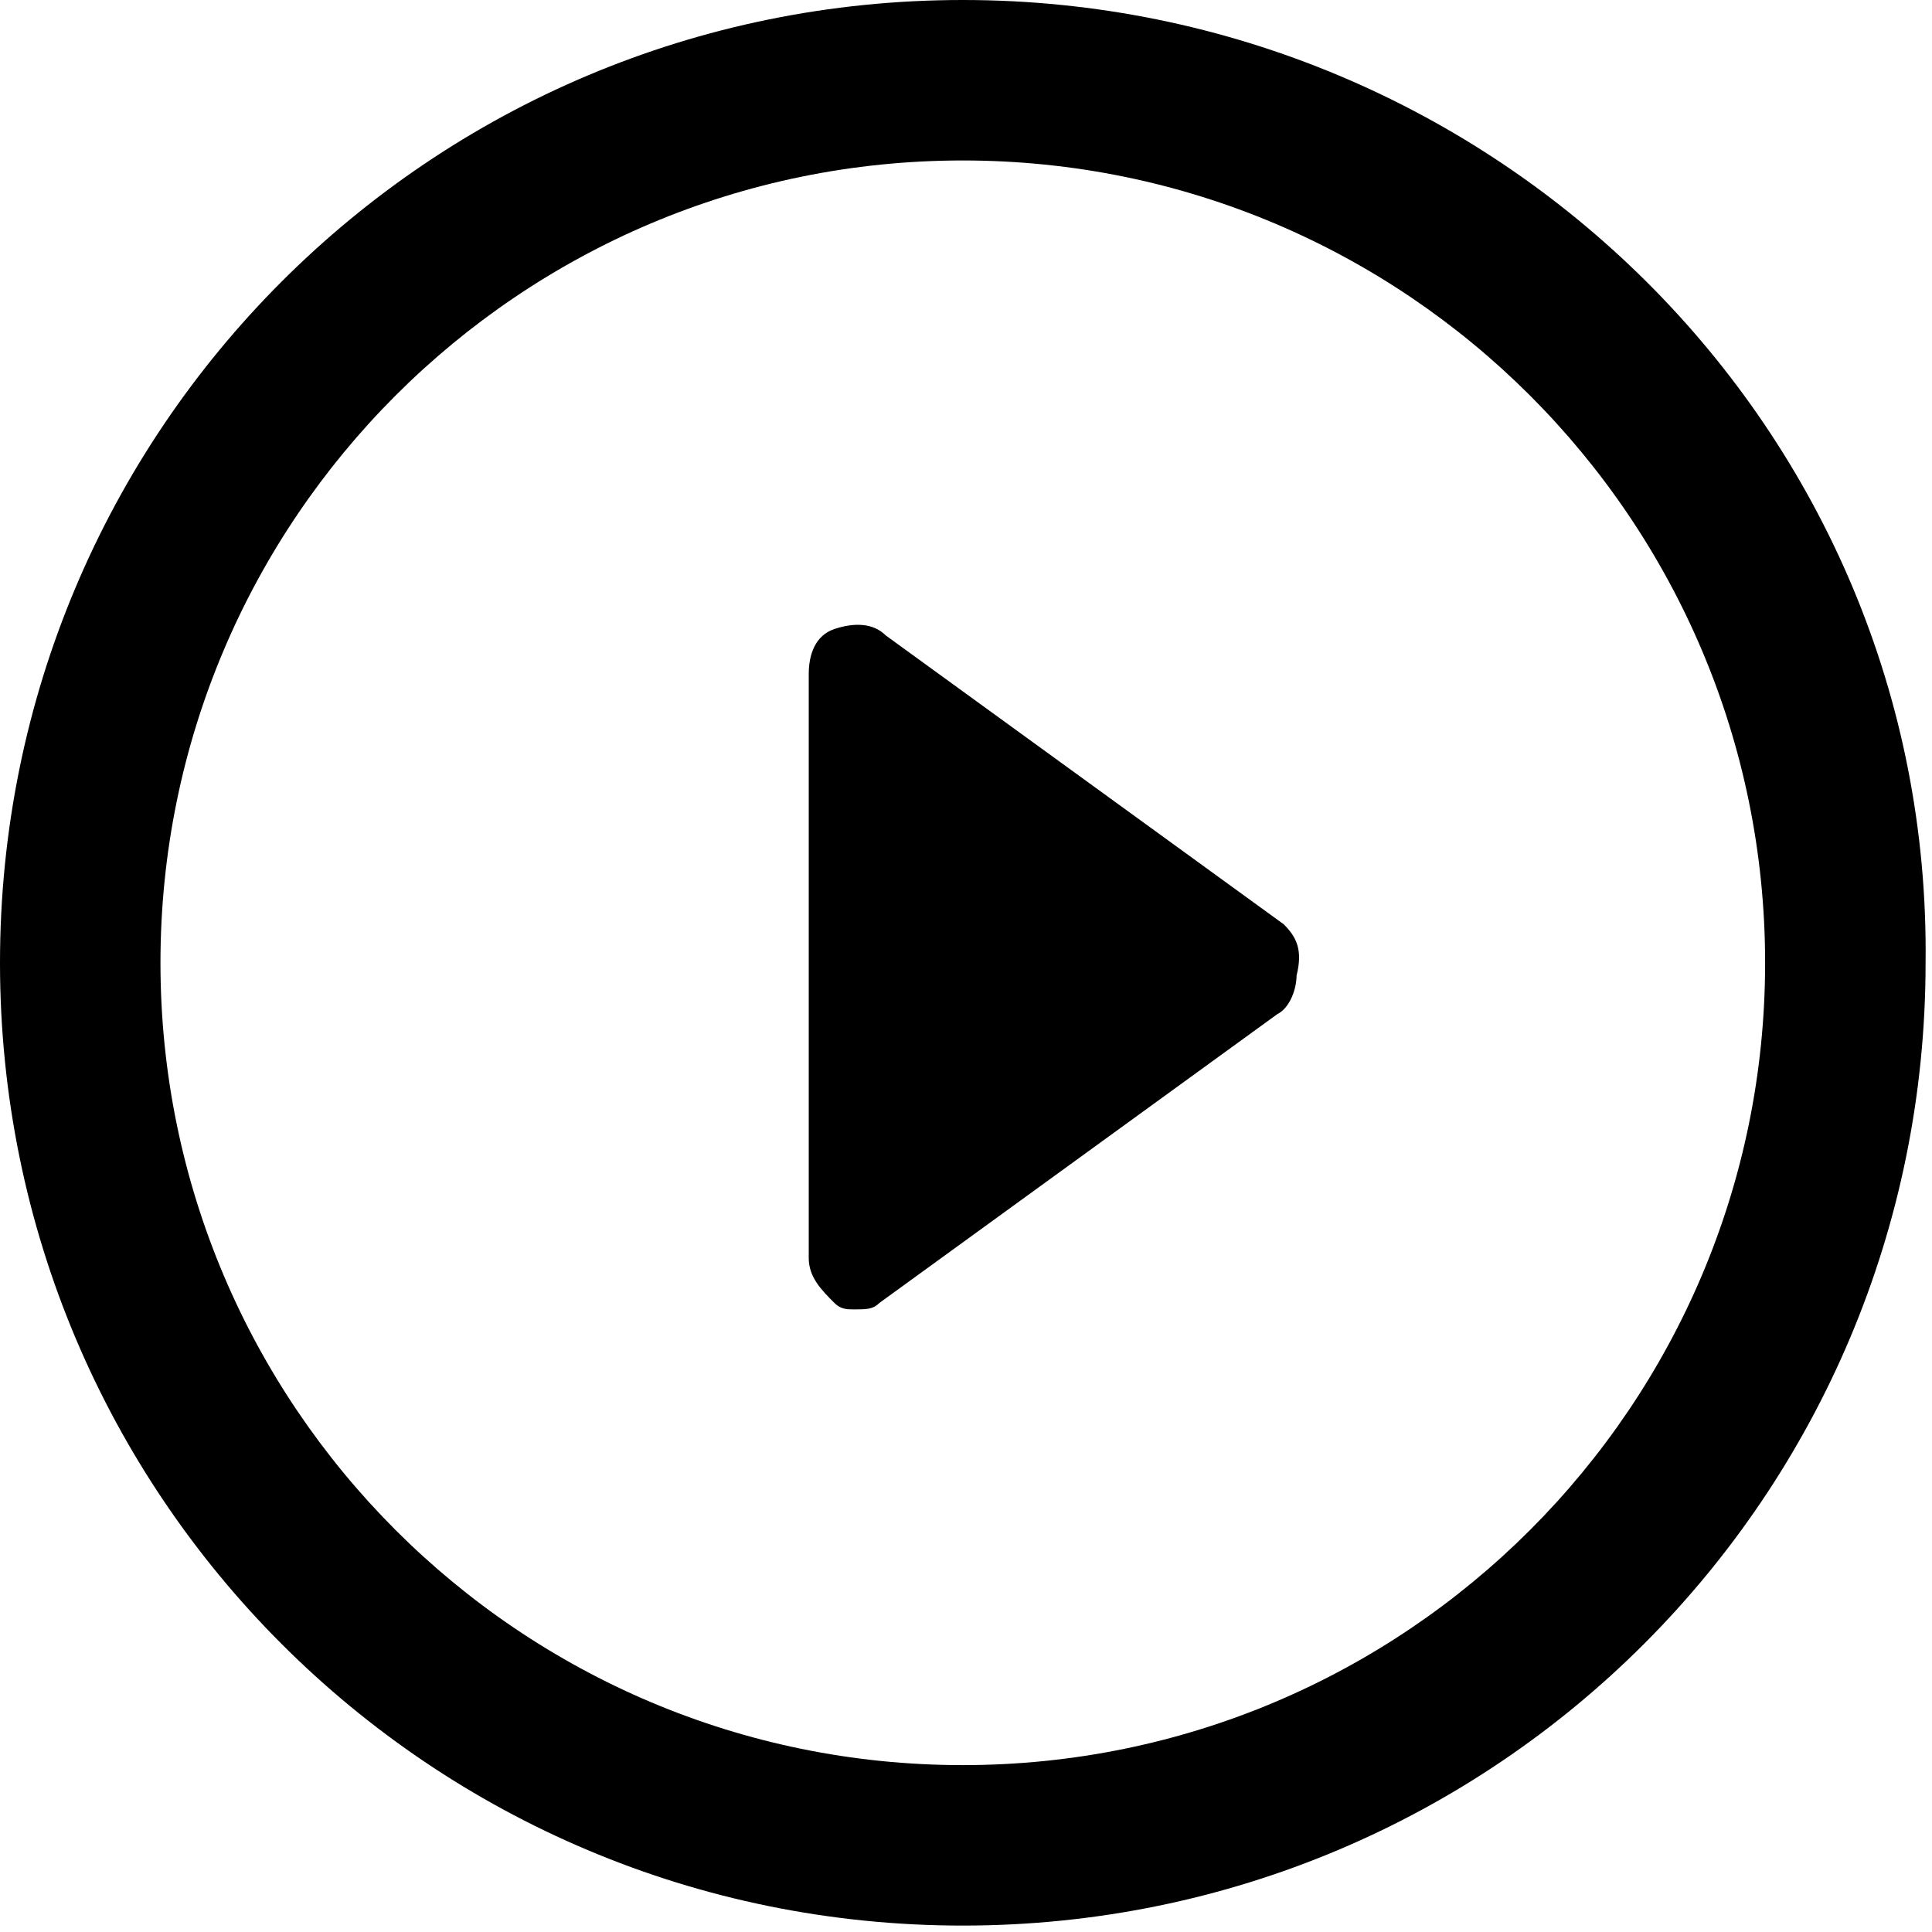
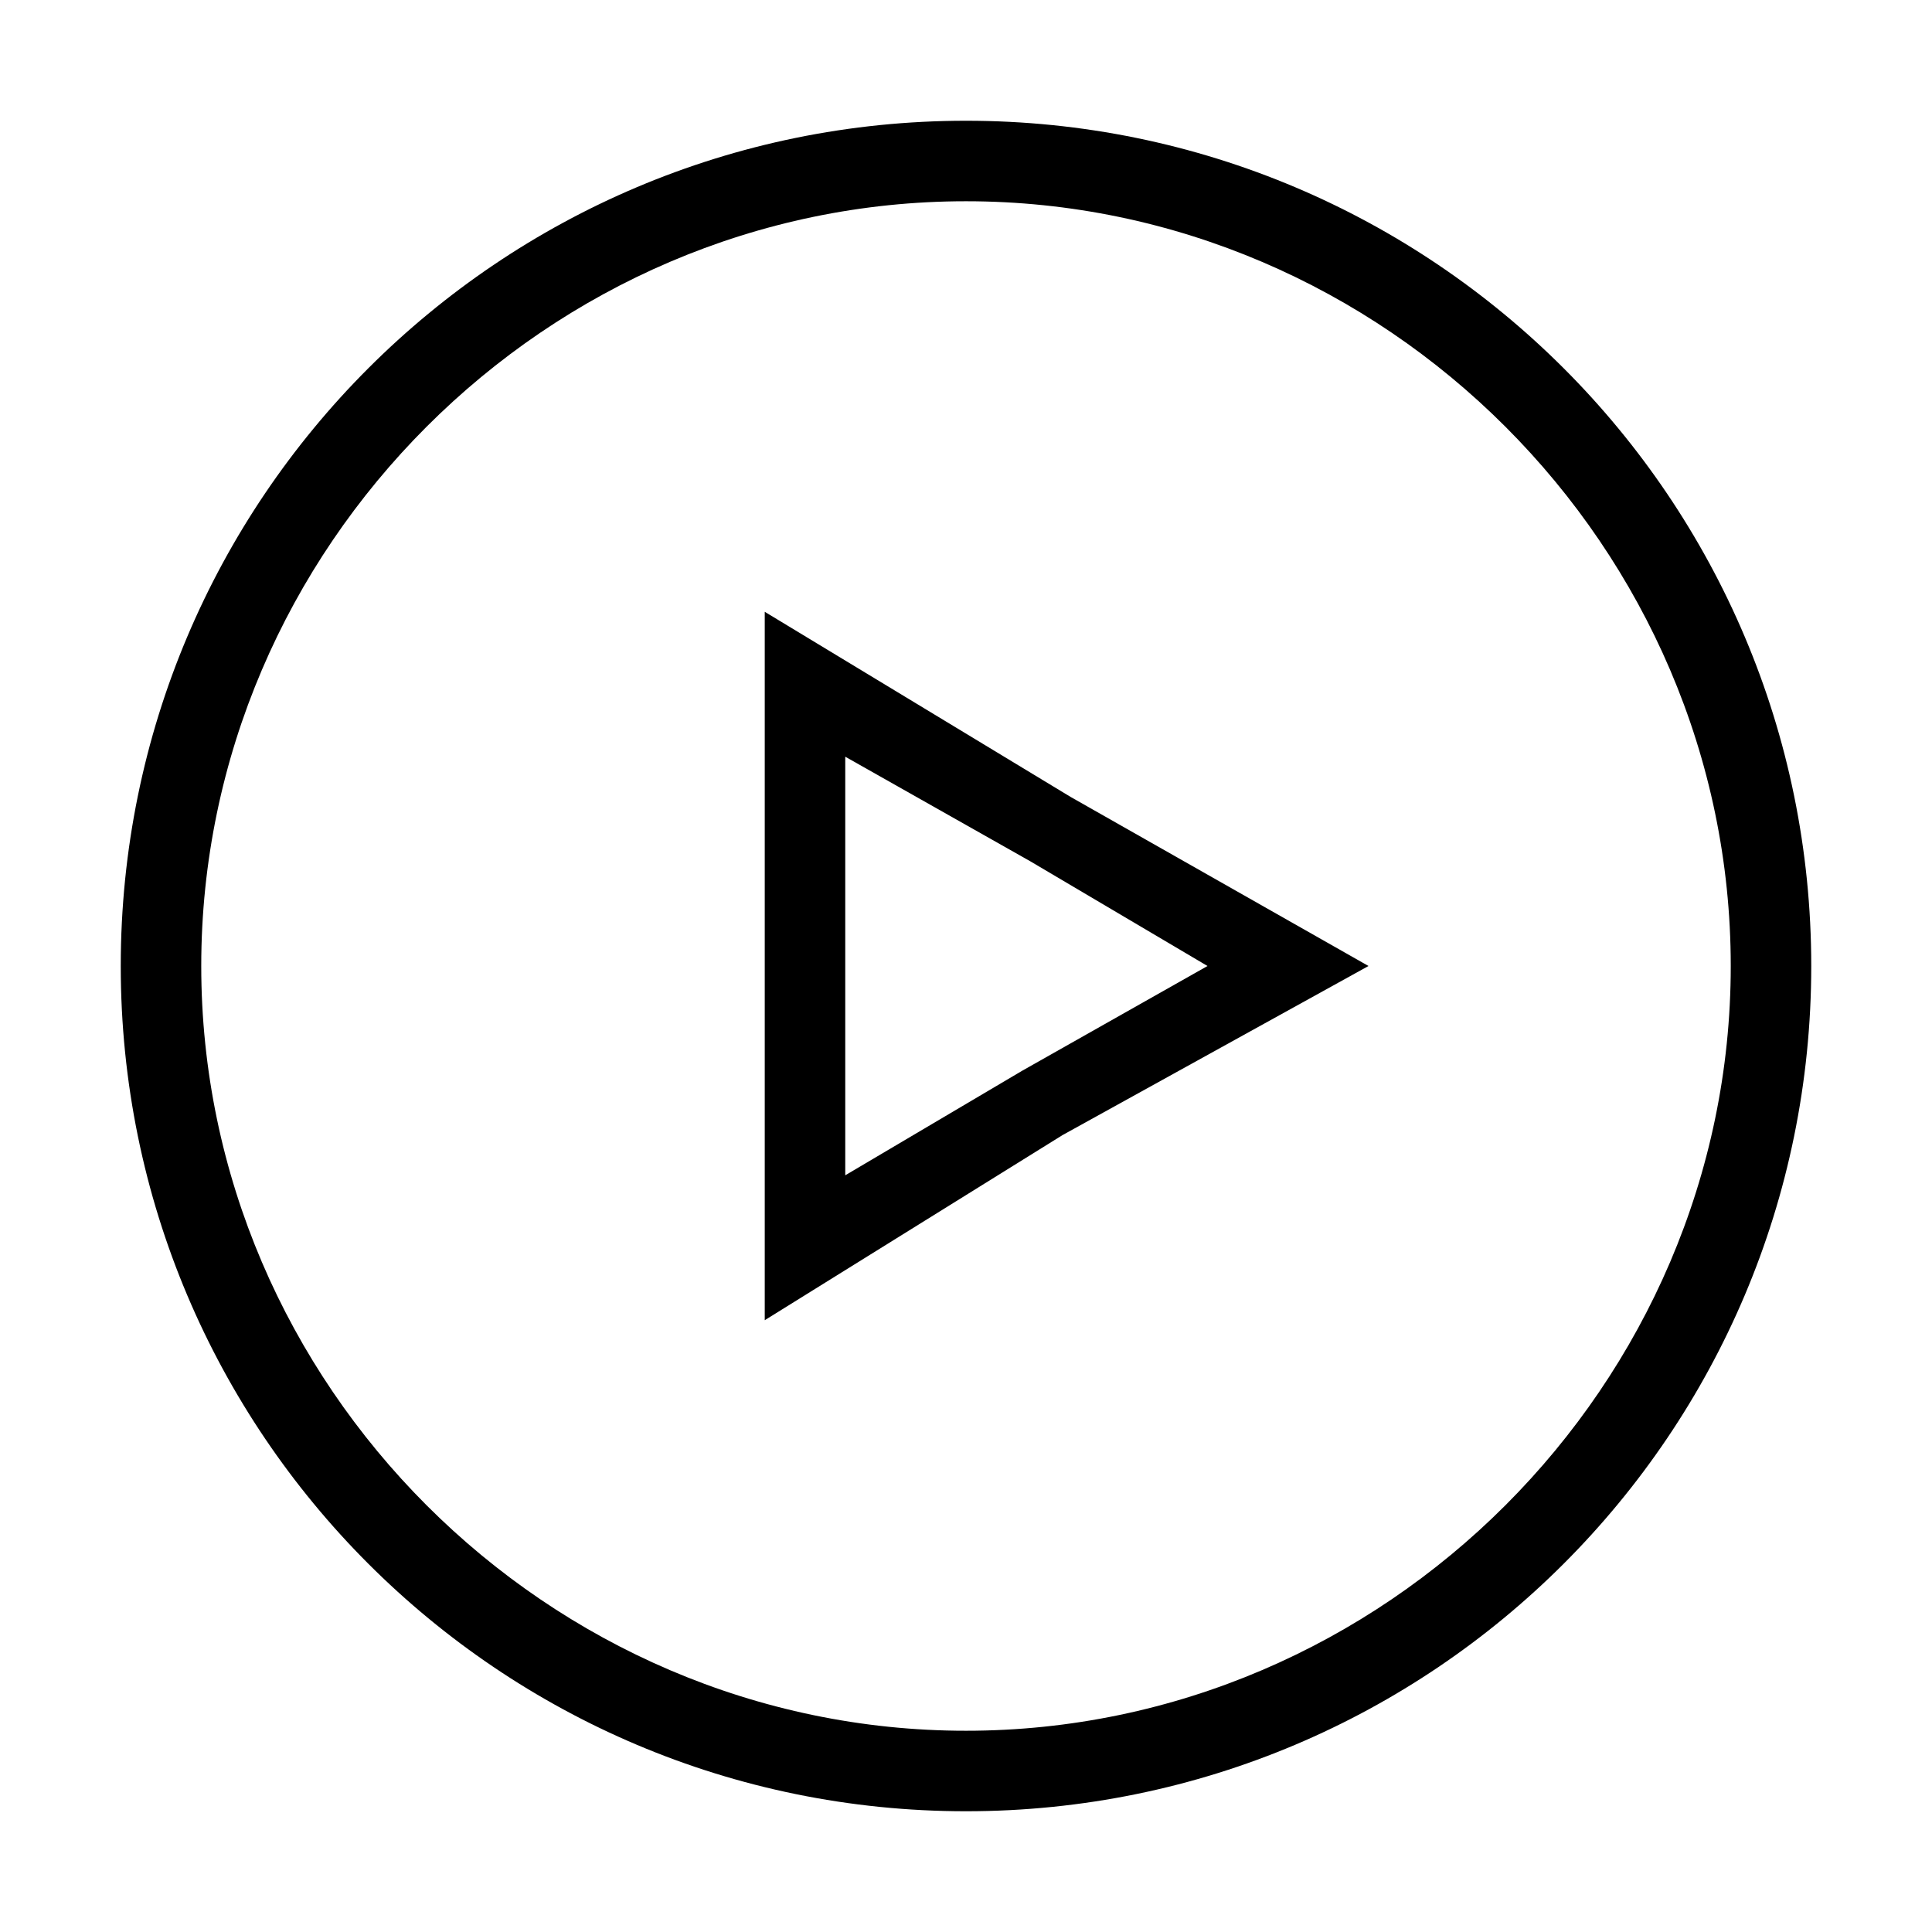
- <svg xmlns="http://www.w3.org/2000/svg" version="1.1" id="Capa_1" x="0px" y="0px" viewBox="0 0 30.1 30.1" style="enable-background:new 0 0 30.1 30.1;" xml:space="preserve">
+ <svg xmlns="http://www.w3.org/2000/svg" version="1.1" id="Calque_1" x="0px" y="0px" viewBox="0 0 24 24" style="enable-background:new 0 0 24 24;" xml:space="preserve" class="svg-play">
  <g>
-     <path d="M20,14.4l-6.2-4.5c-0.2-0.2-0.5-0.2-0.8-0.1c-0.3,0.1-0.4,0.4-0.4,0.7v9.1c0,0.3,0.2,0.5,0.4,0.7c0.1,0.1,0.2,0.1,0.3,0.1   c0.2,0,0.3,0,0.4-0.1l6.2-4.5c0.2-0.1,0.3-0.4,0.3-0.6C20.3,14.8,20.2,14.6,20,14.4z" />
-     <path d="M15,0C6.7,0,0,6.7,0,15c0,8.3,6.7,15,15,15c8.3,0,15-6.7,15-15C30.1,6.7,23.3,0,15,0z M15,27.5C8.1,27.5,2.5,21.9,2.5,15   C2.5,8.1,8.1,2.5,15,2.5c6.9,0,12.5,5.6,12.5,12.5C27.5,21.9,21.9,27.5,15,27.5z" />
+     <path class="st0" d="M12,22.5C6.2,22.5,1.5,17.8,1.5,12C1.5,6.2,6.2,1.5,12,1.5c5.8,0,10.5,4.7,10.5,10.5   C22.5,17.8,17.8,22.5,12,22.5z M12,2.5c-5.2,0-9.5,4.3-9.5,9.5s4.3,9.5,9.5,9.5s9.5-4.3,9.5-9.5S17.2,2.5,12,2.5z" />
+   </g>
+   <g>
+     <path class="st0" d="M9.5,16.4V7.6l3.8,2.3L17,12l-3.8,2.1L9.5,16.4z M10.5,9.4v5.2l2.2-1.3L15,12l-2.2-1.3L10.5,9.4z" />
  </g>
</svg>
